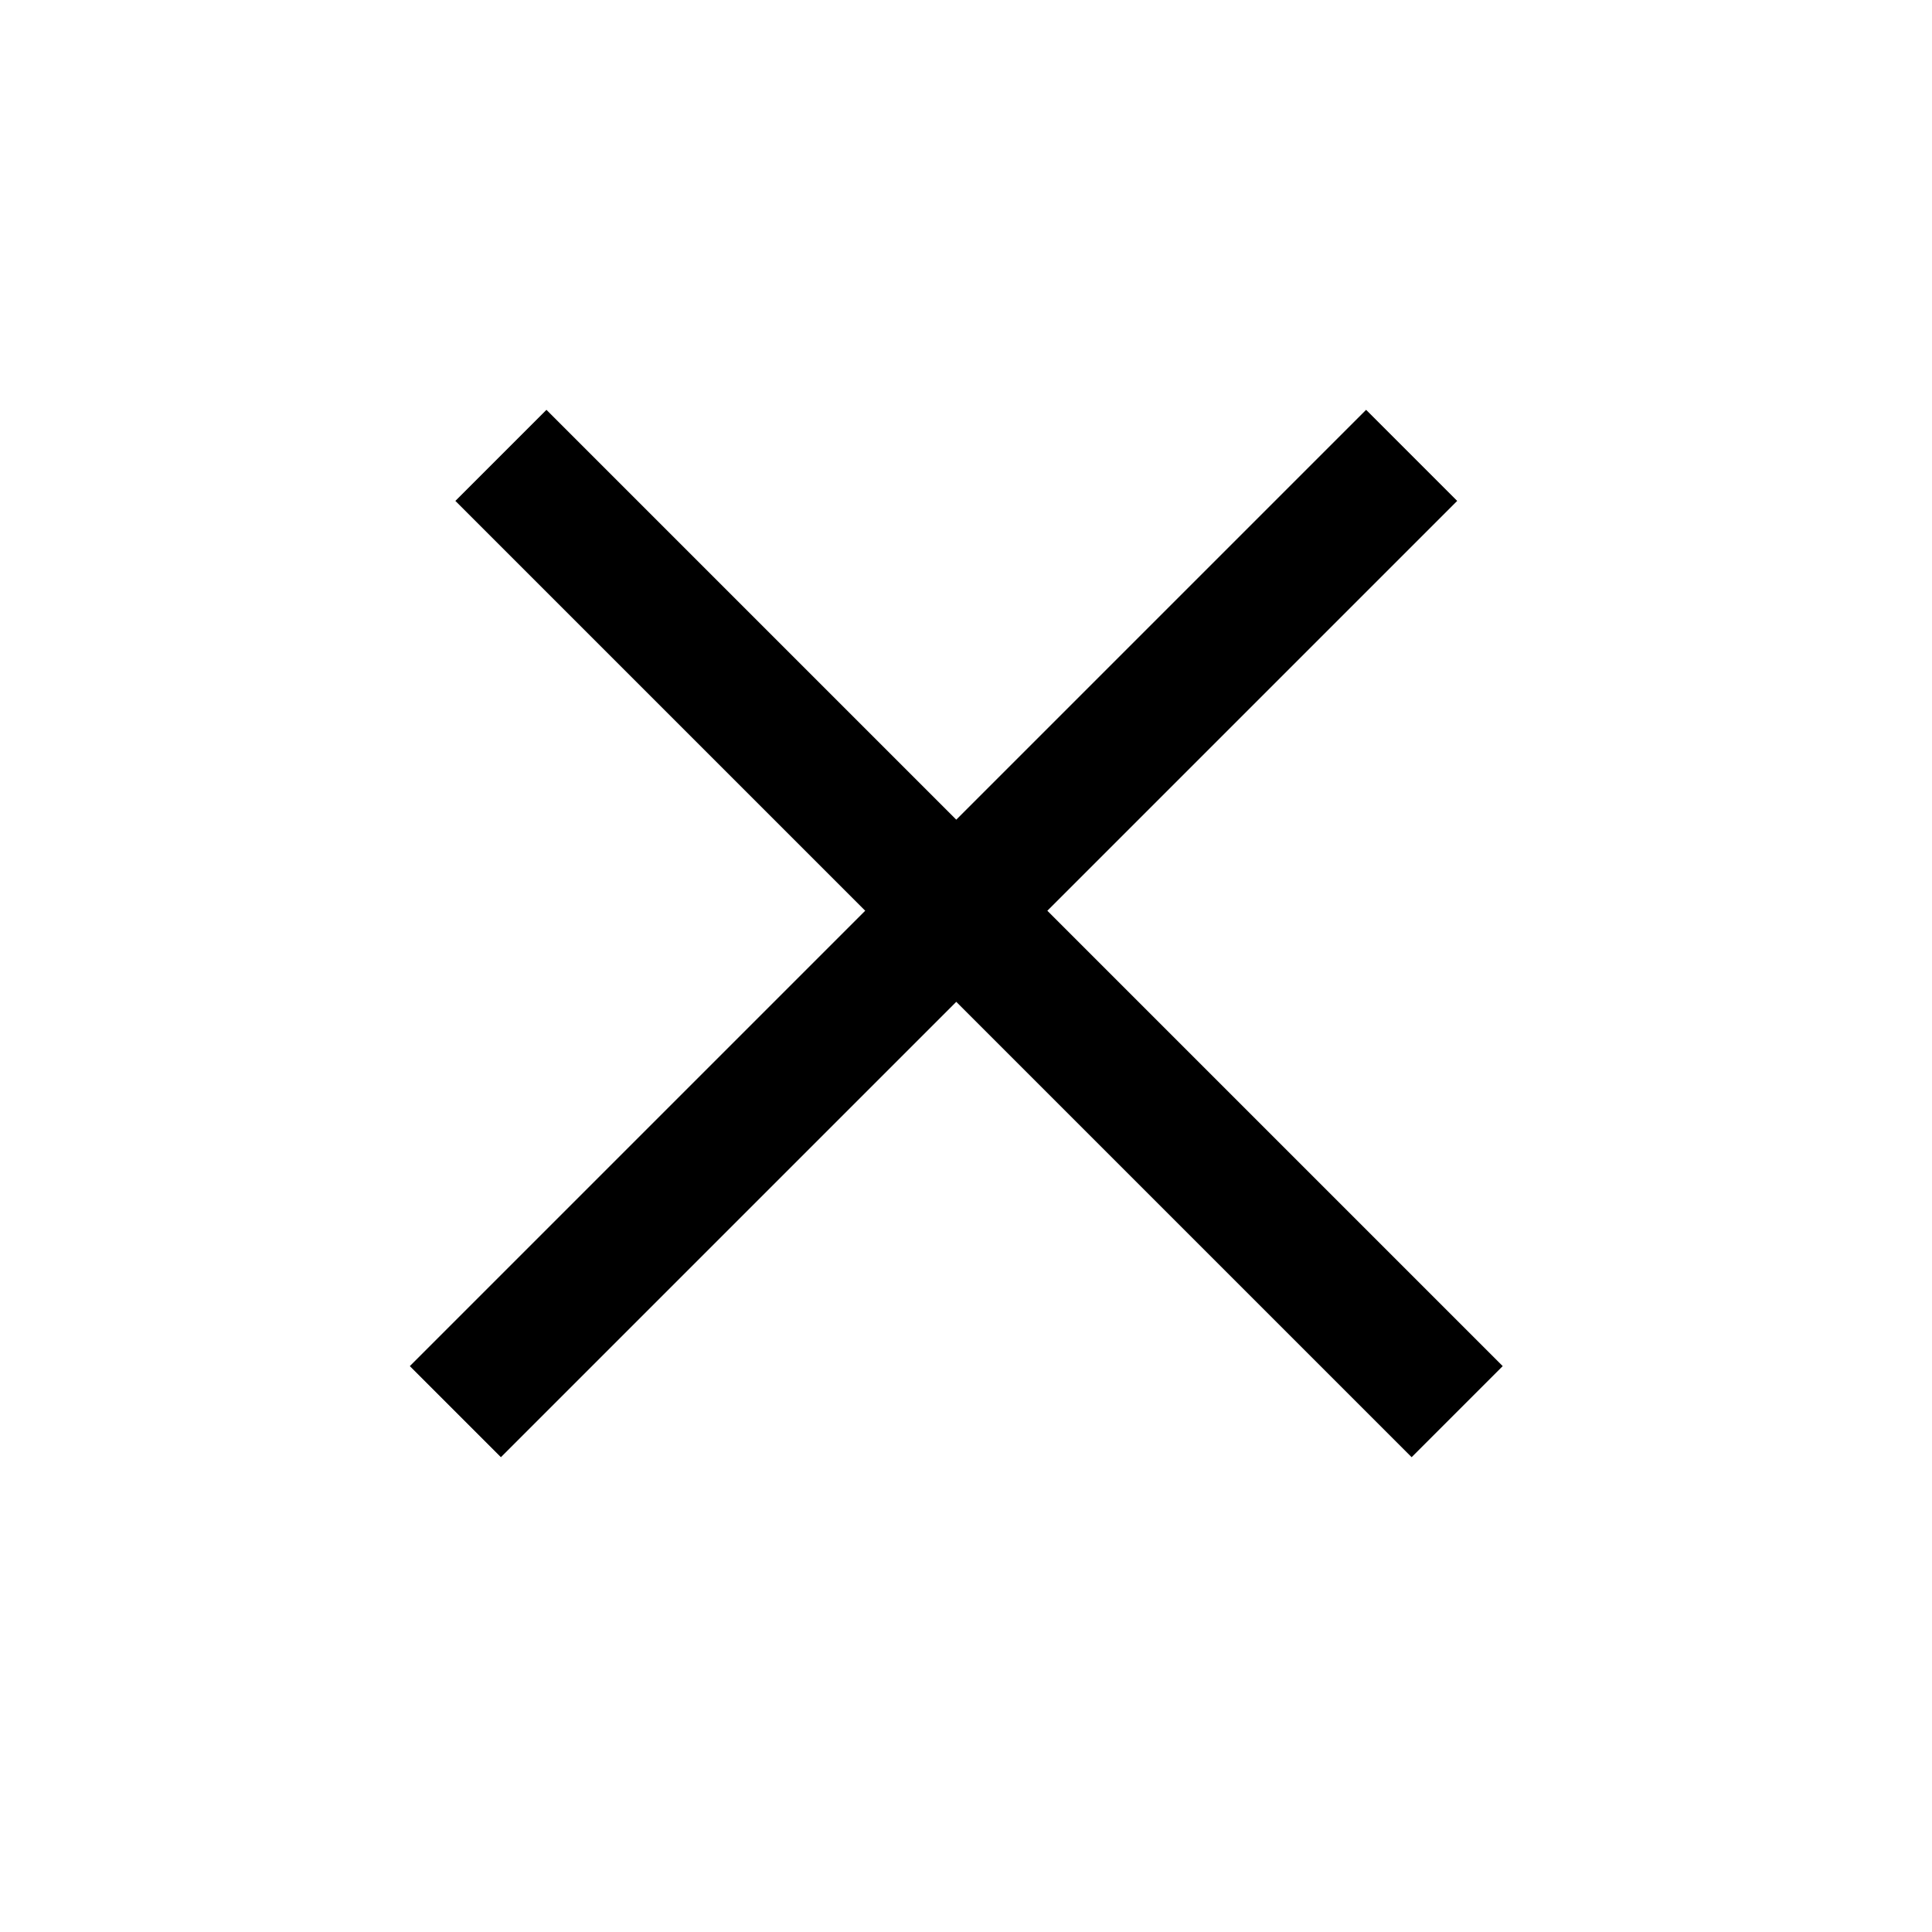
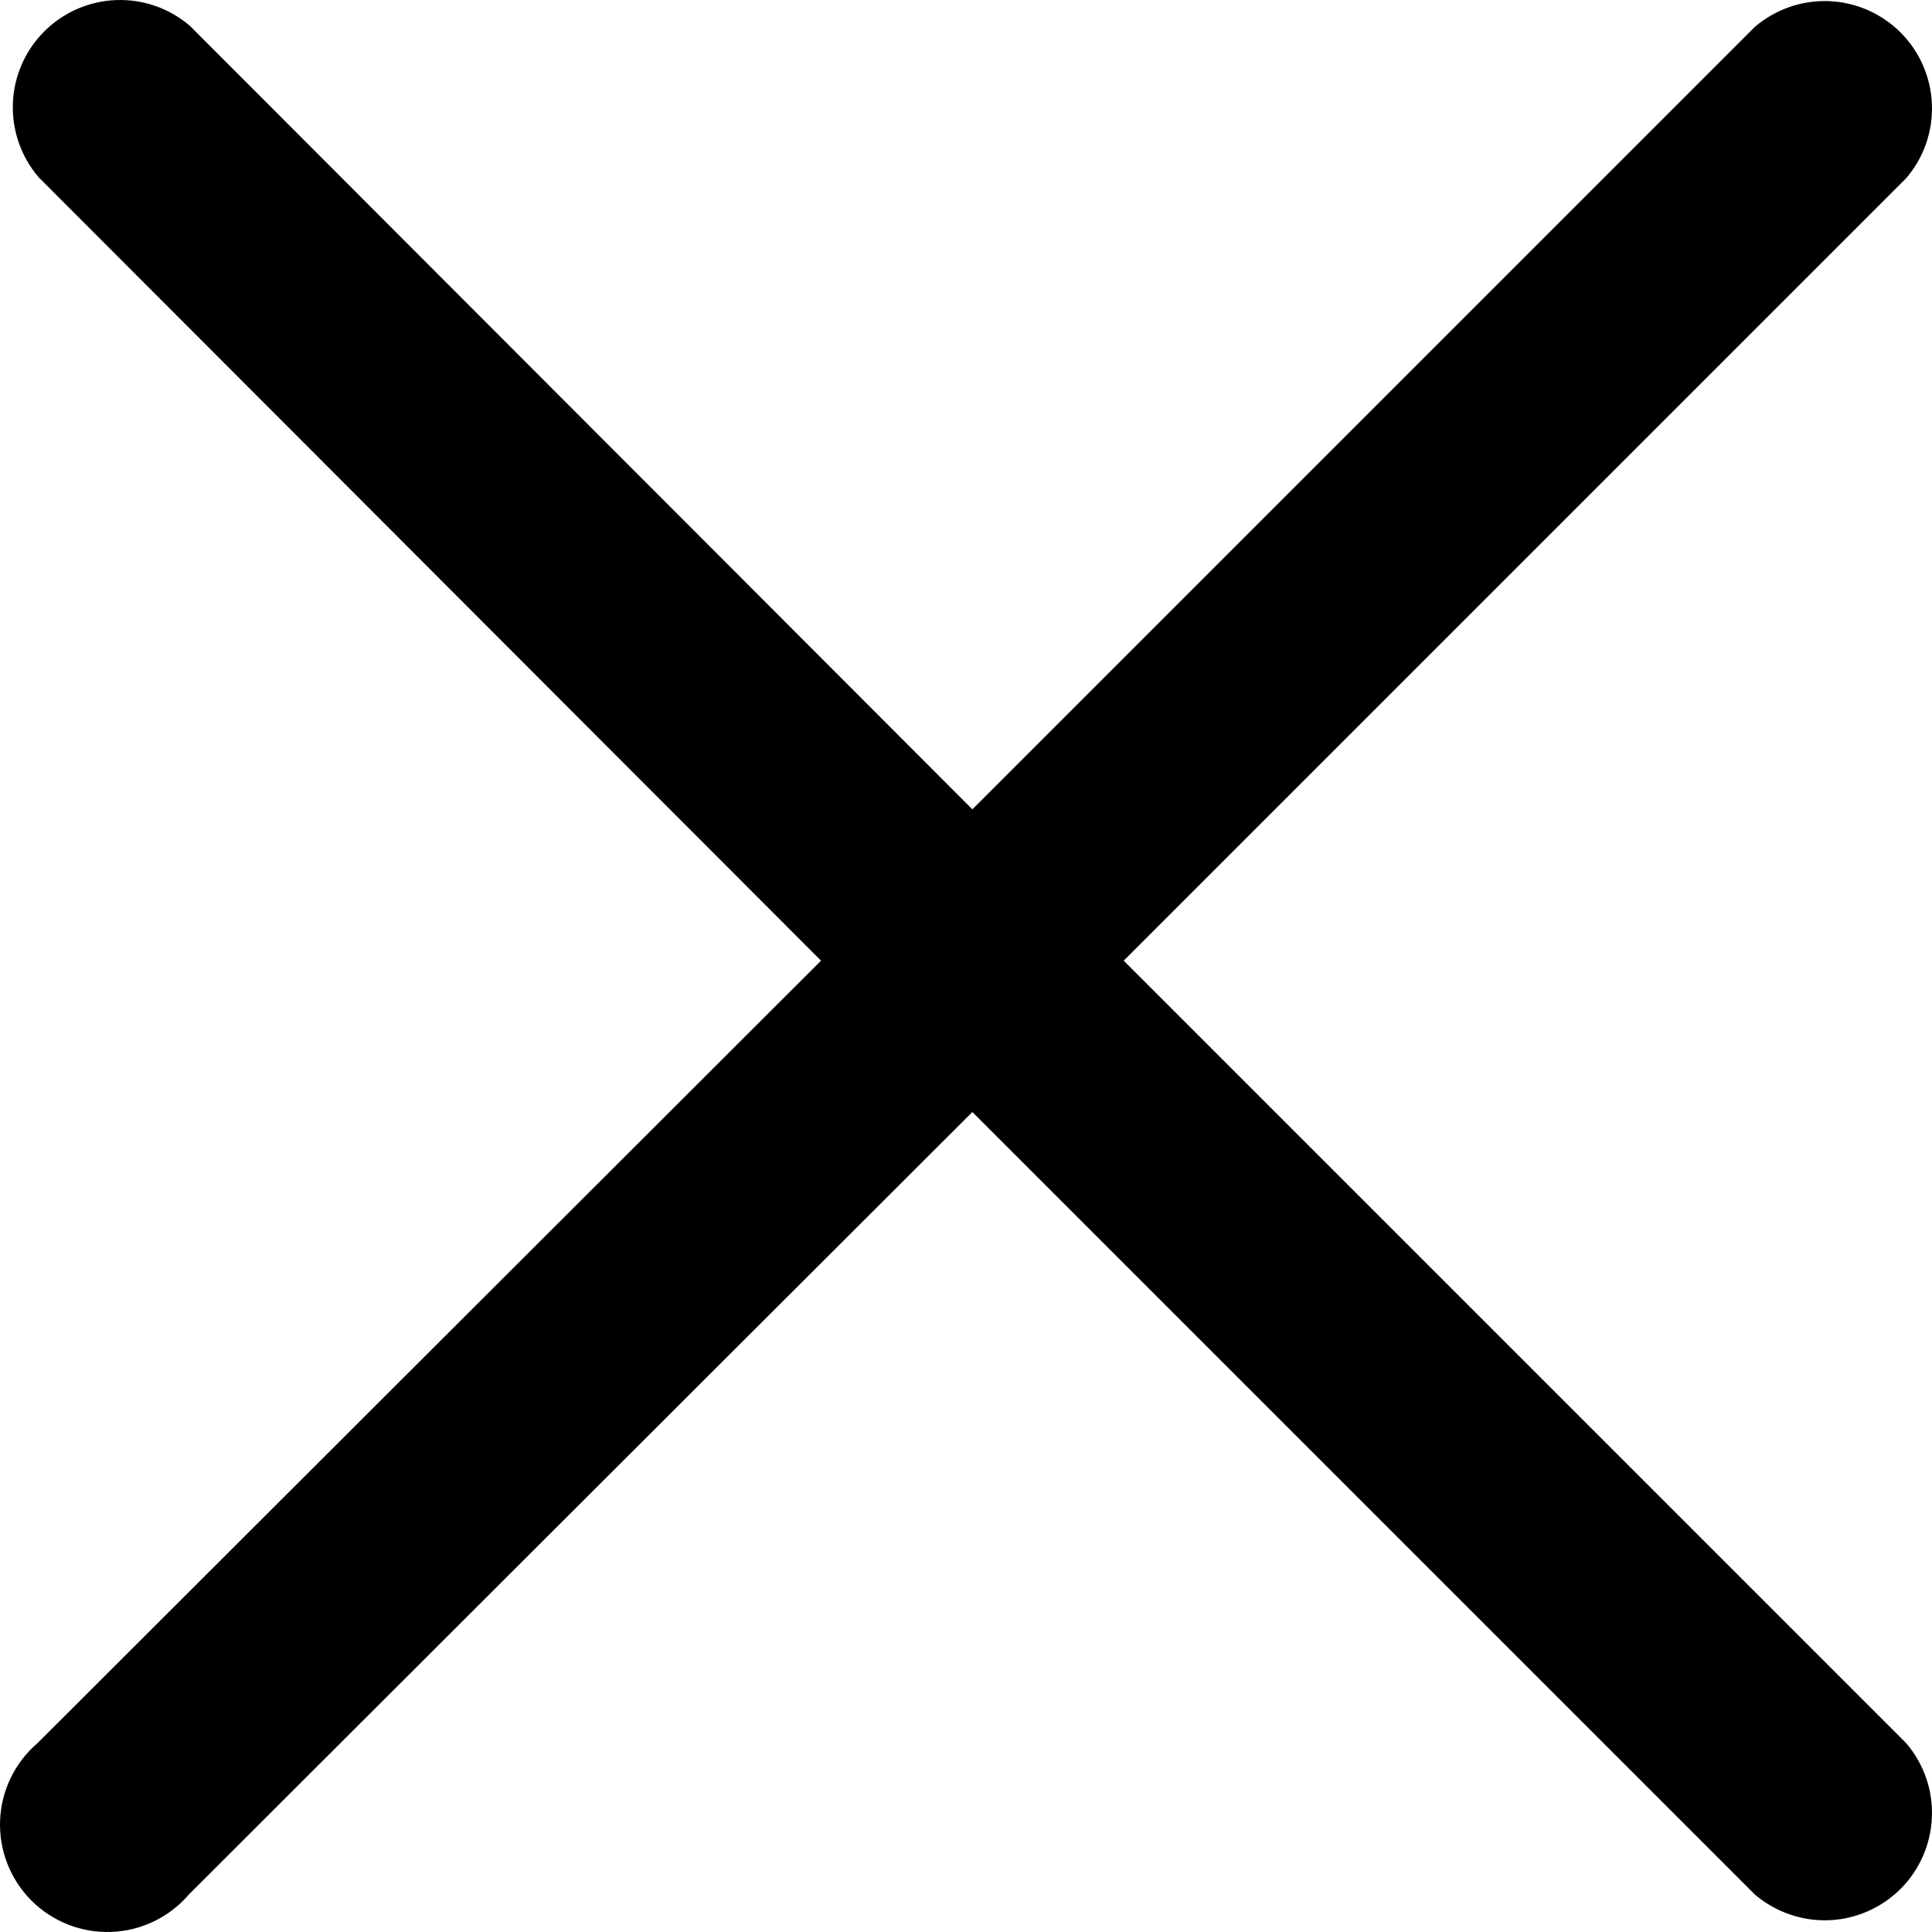
- <svg xmlns="http://www.w3.org/2000/svg" width="30" height="30" viewBox="0 0 30 30" fill="none">
-   <line x1="7.778" y1="7.071" x2="22.627" y2="21.92" stroke="black" stroke-width="2" />
-   <line x1="7.071" y1="21.92" x2="21.92" y2="7.071" stroke="black" stroke-width="2" />
+ <svg xmlns="http://www.w3.org/2000/svg" width="24" height="24" viewBox="0 0 24 24" fill="none">
+   <path d="M13.959 11.934L23.679 2.214C23.898 1.959 24.012 1.631 23.999 1.295C23.986 0.96 23.847 0.641 23.61 0.404C23.372 0.166 23.054 0.027 22.718 0.014C22.383 0.001 22.055 0.116 21.799 0.334L12.079 10.054L2.359 0.321C2.104 0.102 1.776 -0.012 1.441 0.001C1.105 0.014 0.787 0.153 0.549 0.391C0.312 0.628 0.173 0.946 0.16 1.282C0.147 1.617 0.261 1.946 0.479 2.201L10.199 11.934L0.466 21.654C0.326 21.773 0.213 21.921 0.133 22.086C0.053 22.251 0.008 22.432 0.001 22.615C-0.006 22.799 0.025 22.982 0.092 23.153C0.159 23.324 0.261 23.48 0.391 23.61C0.52 23.739 0.676 23.841 0.847 23.908C1.018 23.975 1.201 24.006 1.385 23.999C1.568 23.992 1.749 23.947 1.914 23.867C2.079 23.787 2.227 23.674 2.346 23.534L12.079 13.814L21.799 23.534C22.055 23.752 22.383 23.866 22.718 23.854C23.054 23.841 23.372 23.701 23.61 23.464C23.847 23.227 23.986 22.908 23.999 22.573C24.012 22.237 23.898 21.909 23.679 21.654L13.959 11.934Z" fill="black" />
</svg>
